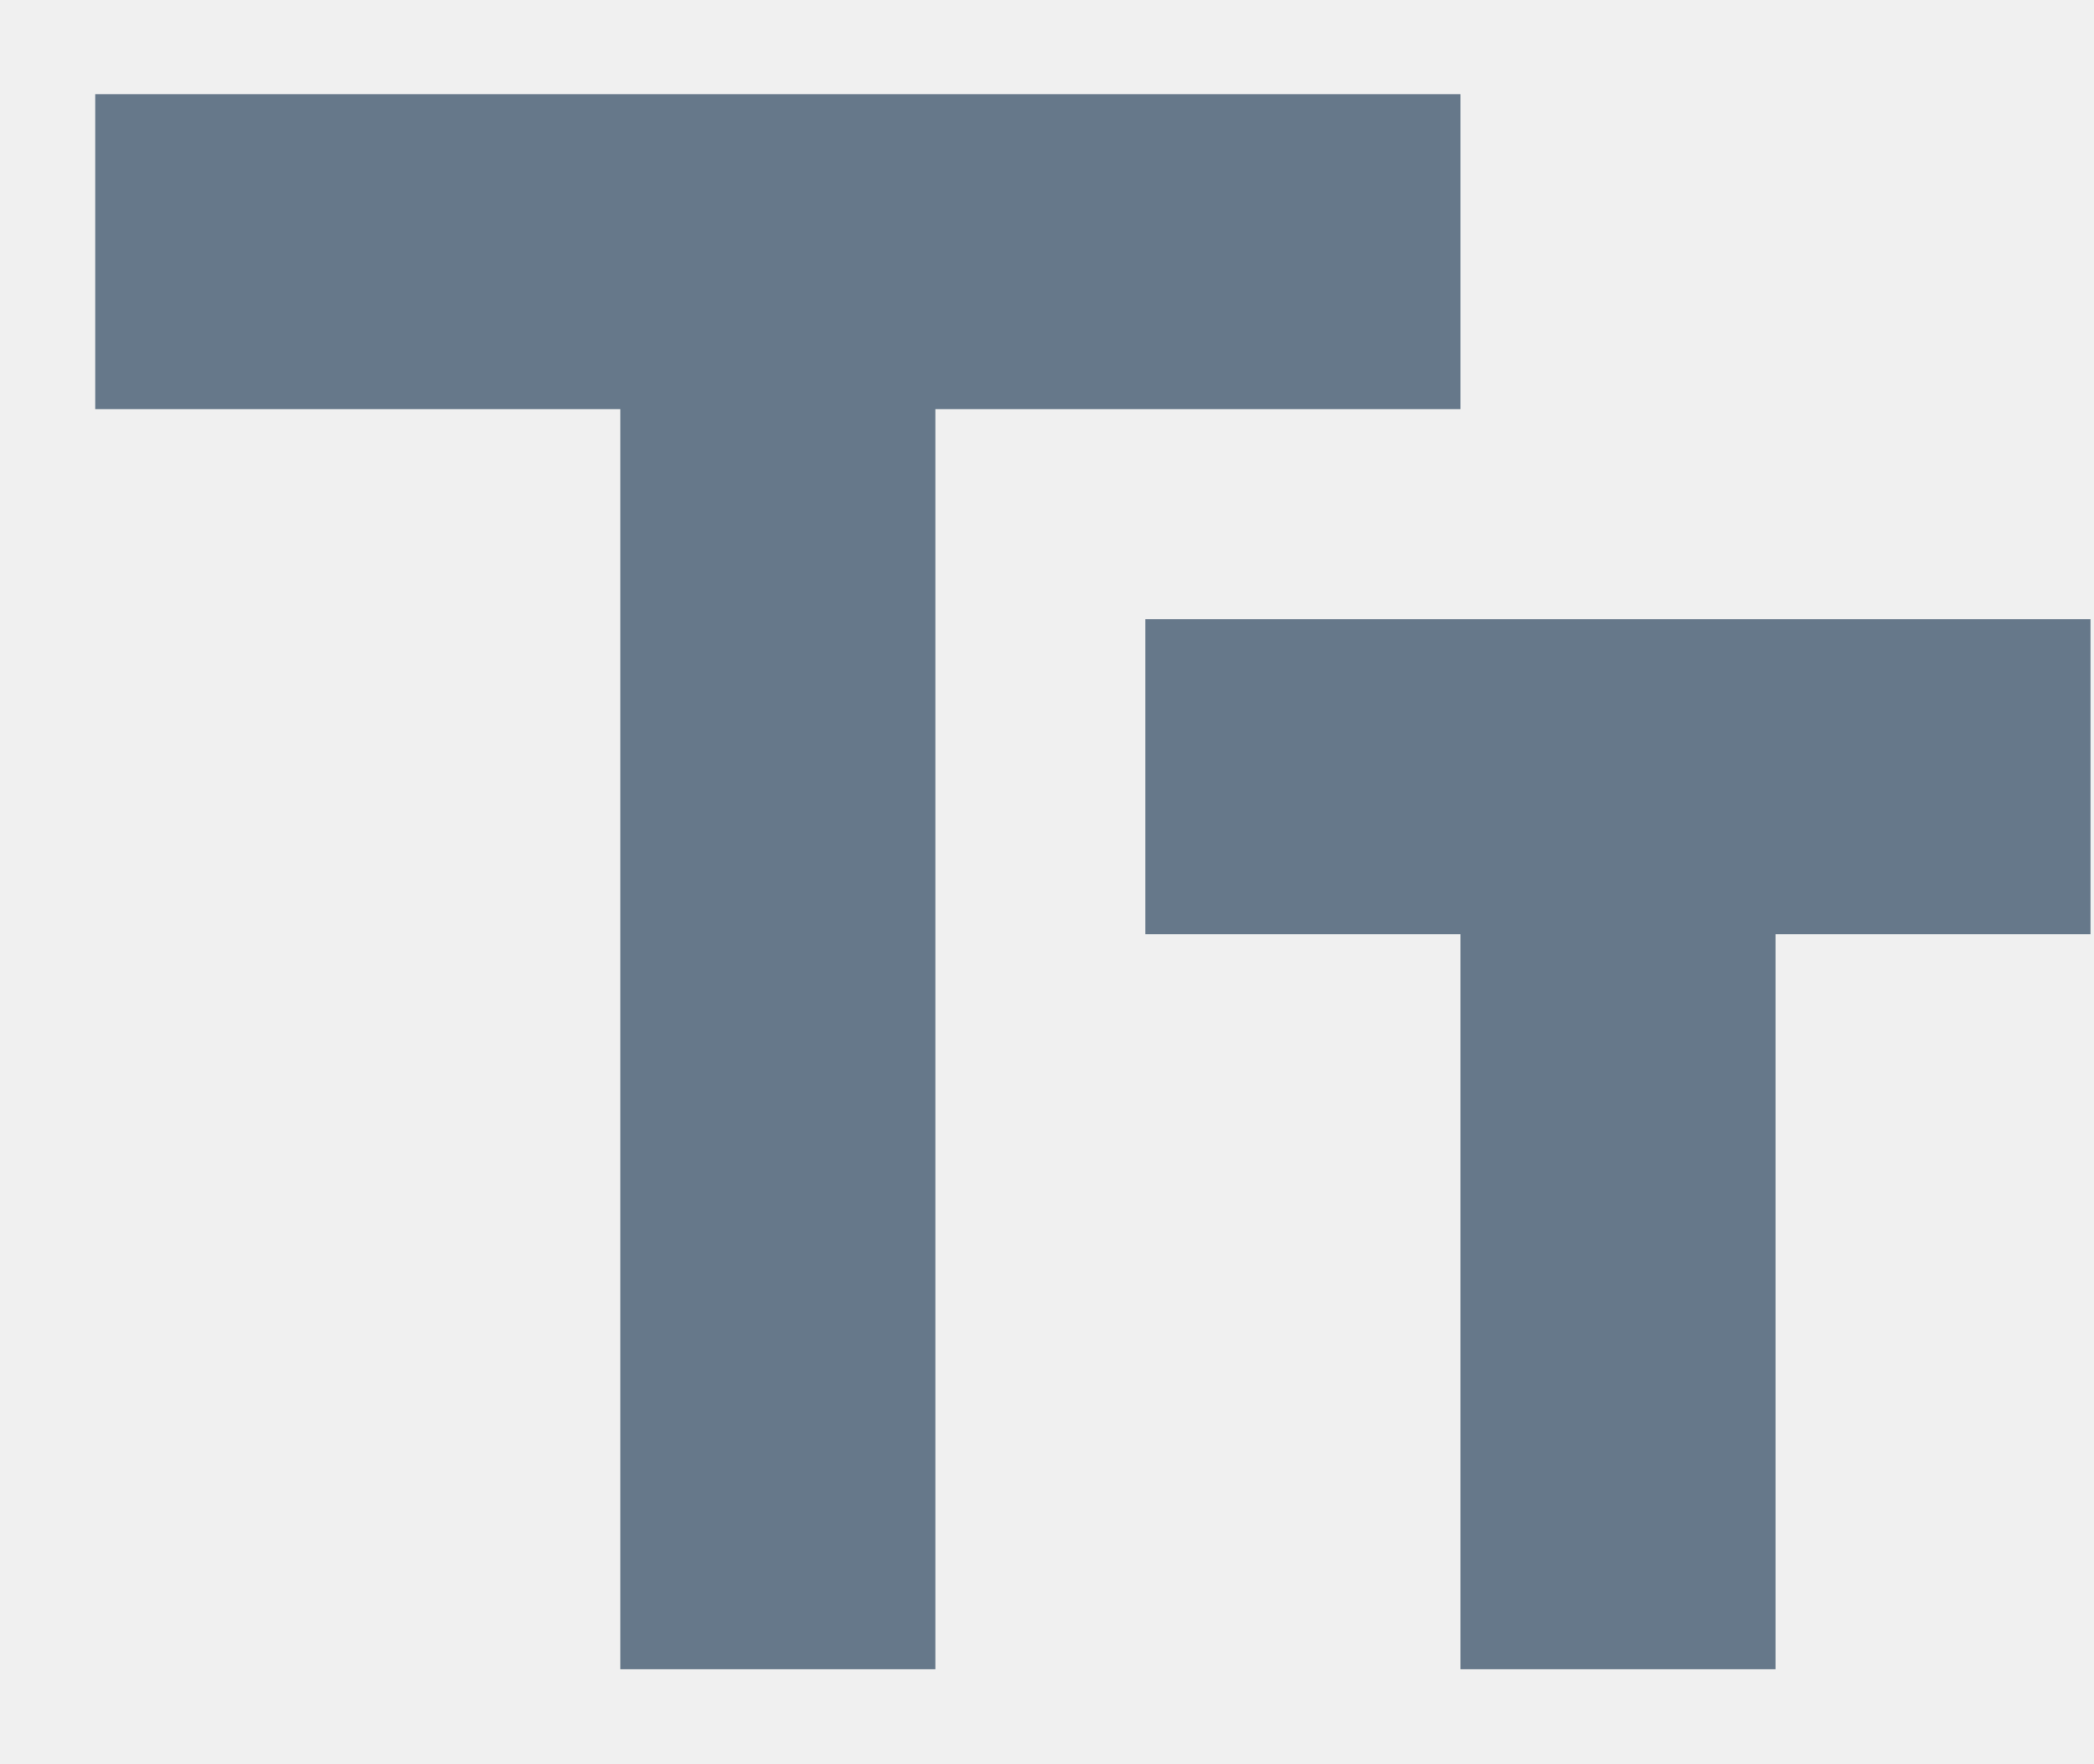
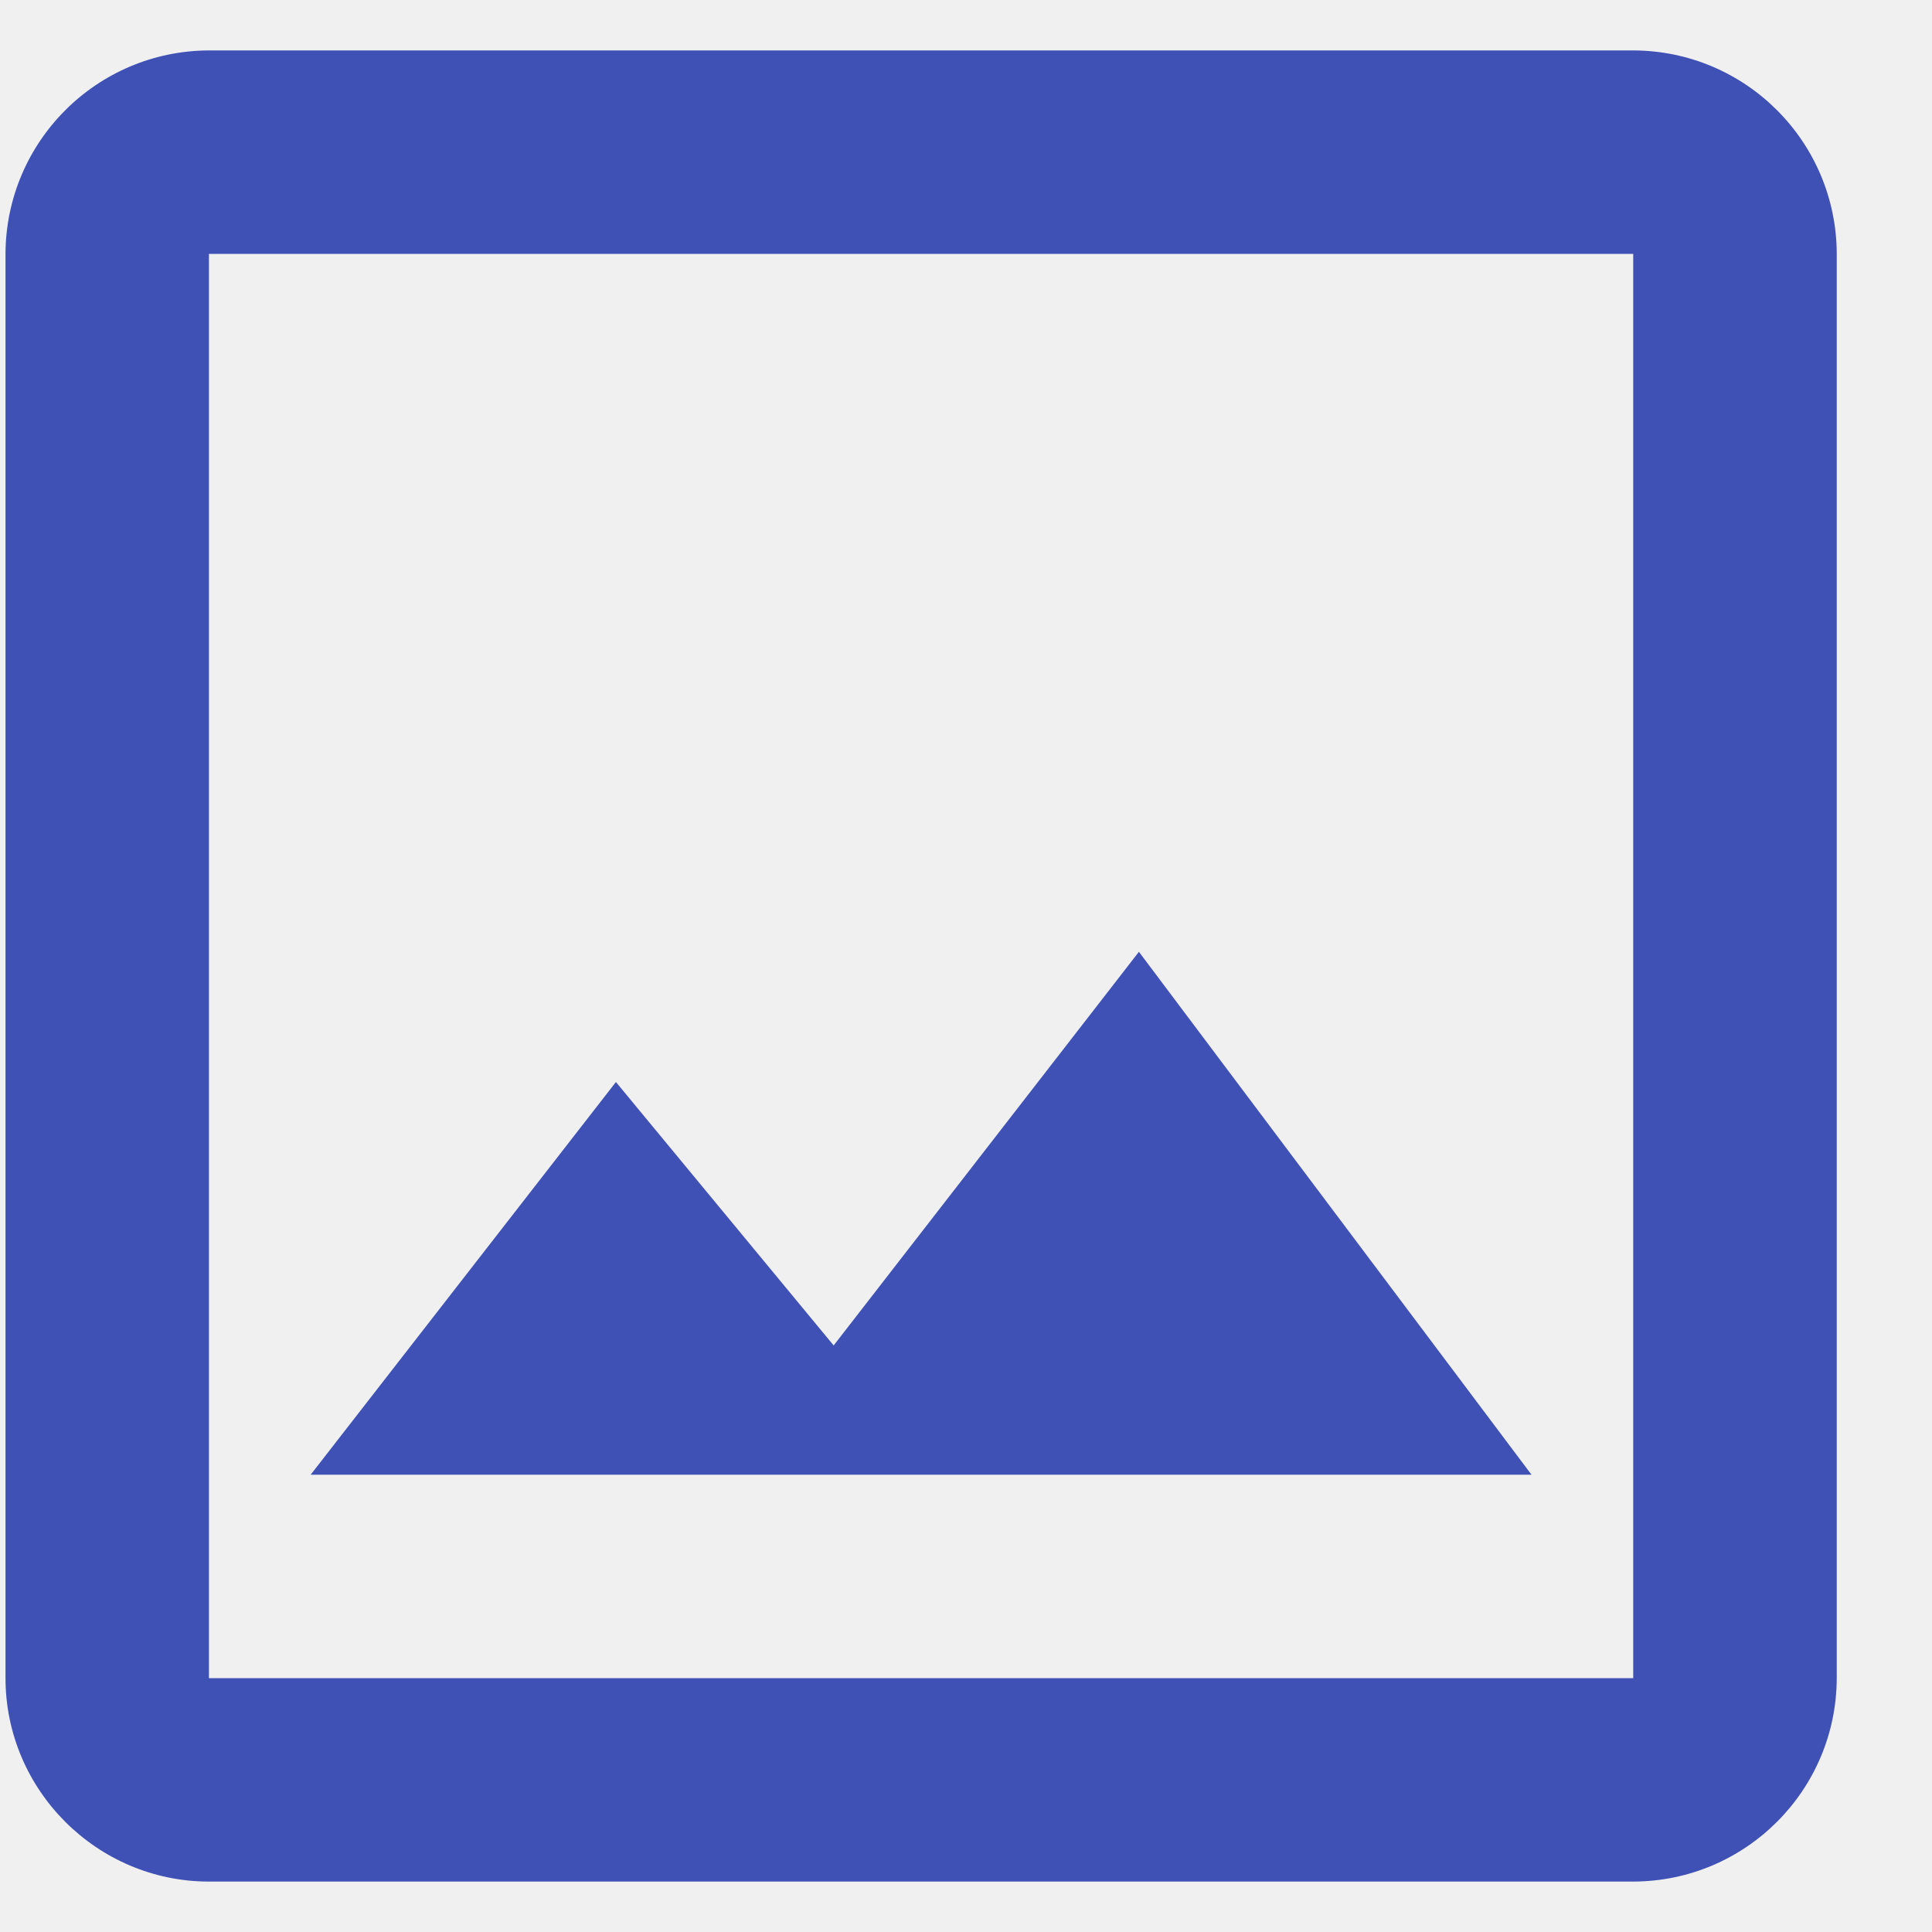
- <svg xmlns="http://www.w3.org/2000/svg" width="19" height="16" viewBox="0 0 19 16" fill="none">
-   <mask id="mask0" mask-type="alpha" maskUnits="userSpaceOnUse" x="0" y="0" width="19" height="16">
-     <path fill-rule="evenodd" clip-rule="evenodd" d="M0.864 3.712V0.854H13.251V3.712H8.487V15.146H5.628V3.712H0.864ZM10.392 5.618H18.968V8.476H16.11V15.146H13.251V8.476H10.392V5.618Z" fill="white" />
+ <svg xmlns="http://www.w3.org/2000/svg" width="20" height="20" fill="none">
+   <mask id="a" maskUnits="userSpaceOnUse" x="0" y="0" width="20" height="20">
+     <path fill-rule="evenodd" clip-rule="evenodd" d="M16.907.522H2.163A2.113 2.113 0 00.057 2.628v14.744c0 1.159.948 2.106 2.106 2.106h14.744a2.112 2.112 0 002.107-2.106V2.628A2.112 2.112 0 0016.907.522zm0 2.106v14.744H2.163V2.628h14.744zm-8.277 11.3l3.16-4.075 4.064 5.413H3.216l3.16-4.065 2.254 2.727z" fill="#fff" />
  </mask>
-   <g mask="url(#mask0)">
-     <rect x="-2" y="-4" width="24" height="24" fill="#66788A" />
+   <g mask="url(#a)">
+     <path fill="#3f51b5" d="M-2-2h24v24H-2z" />
  </g>
</svg>
